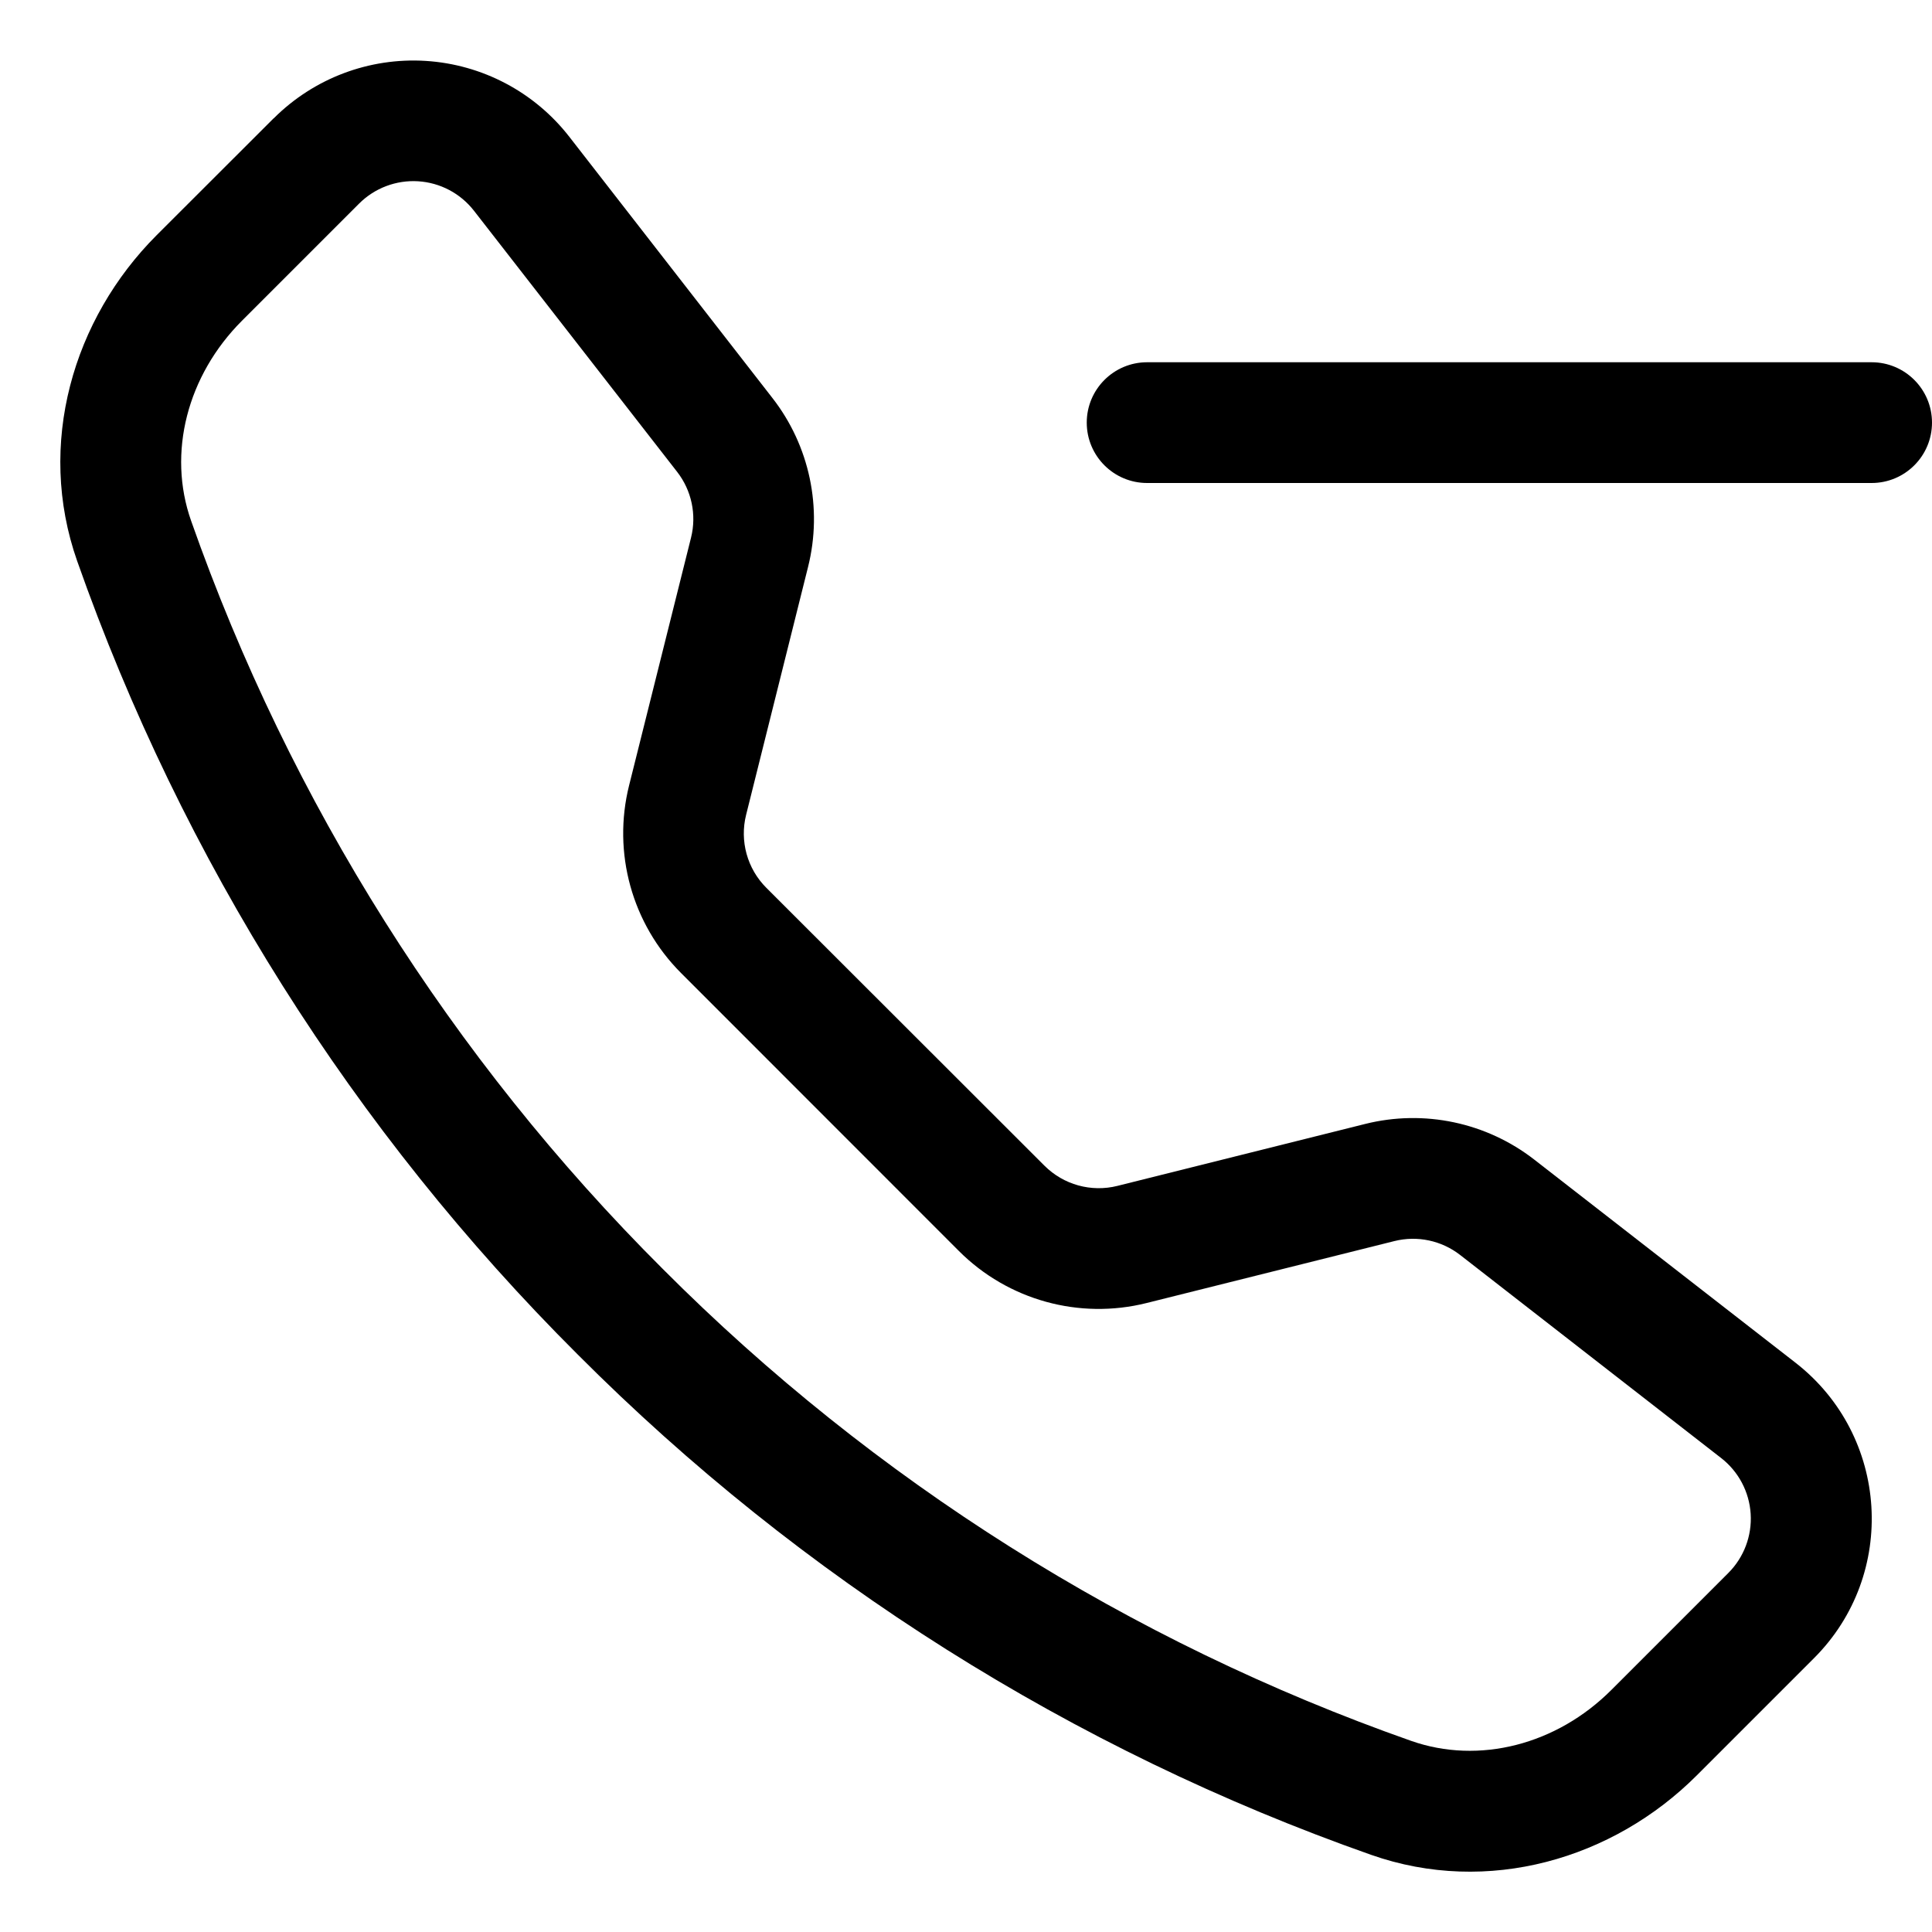
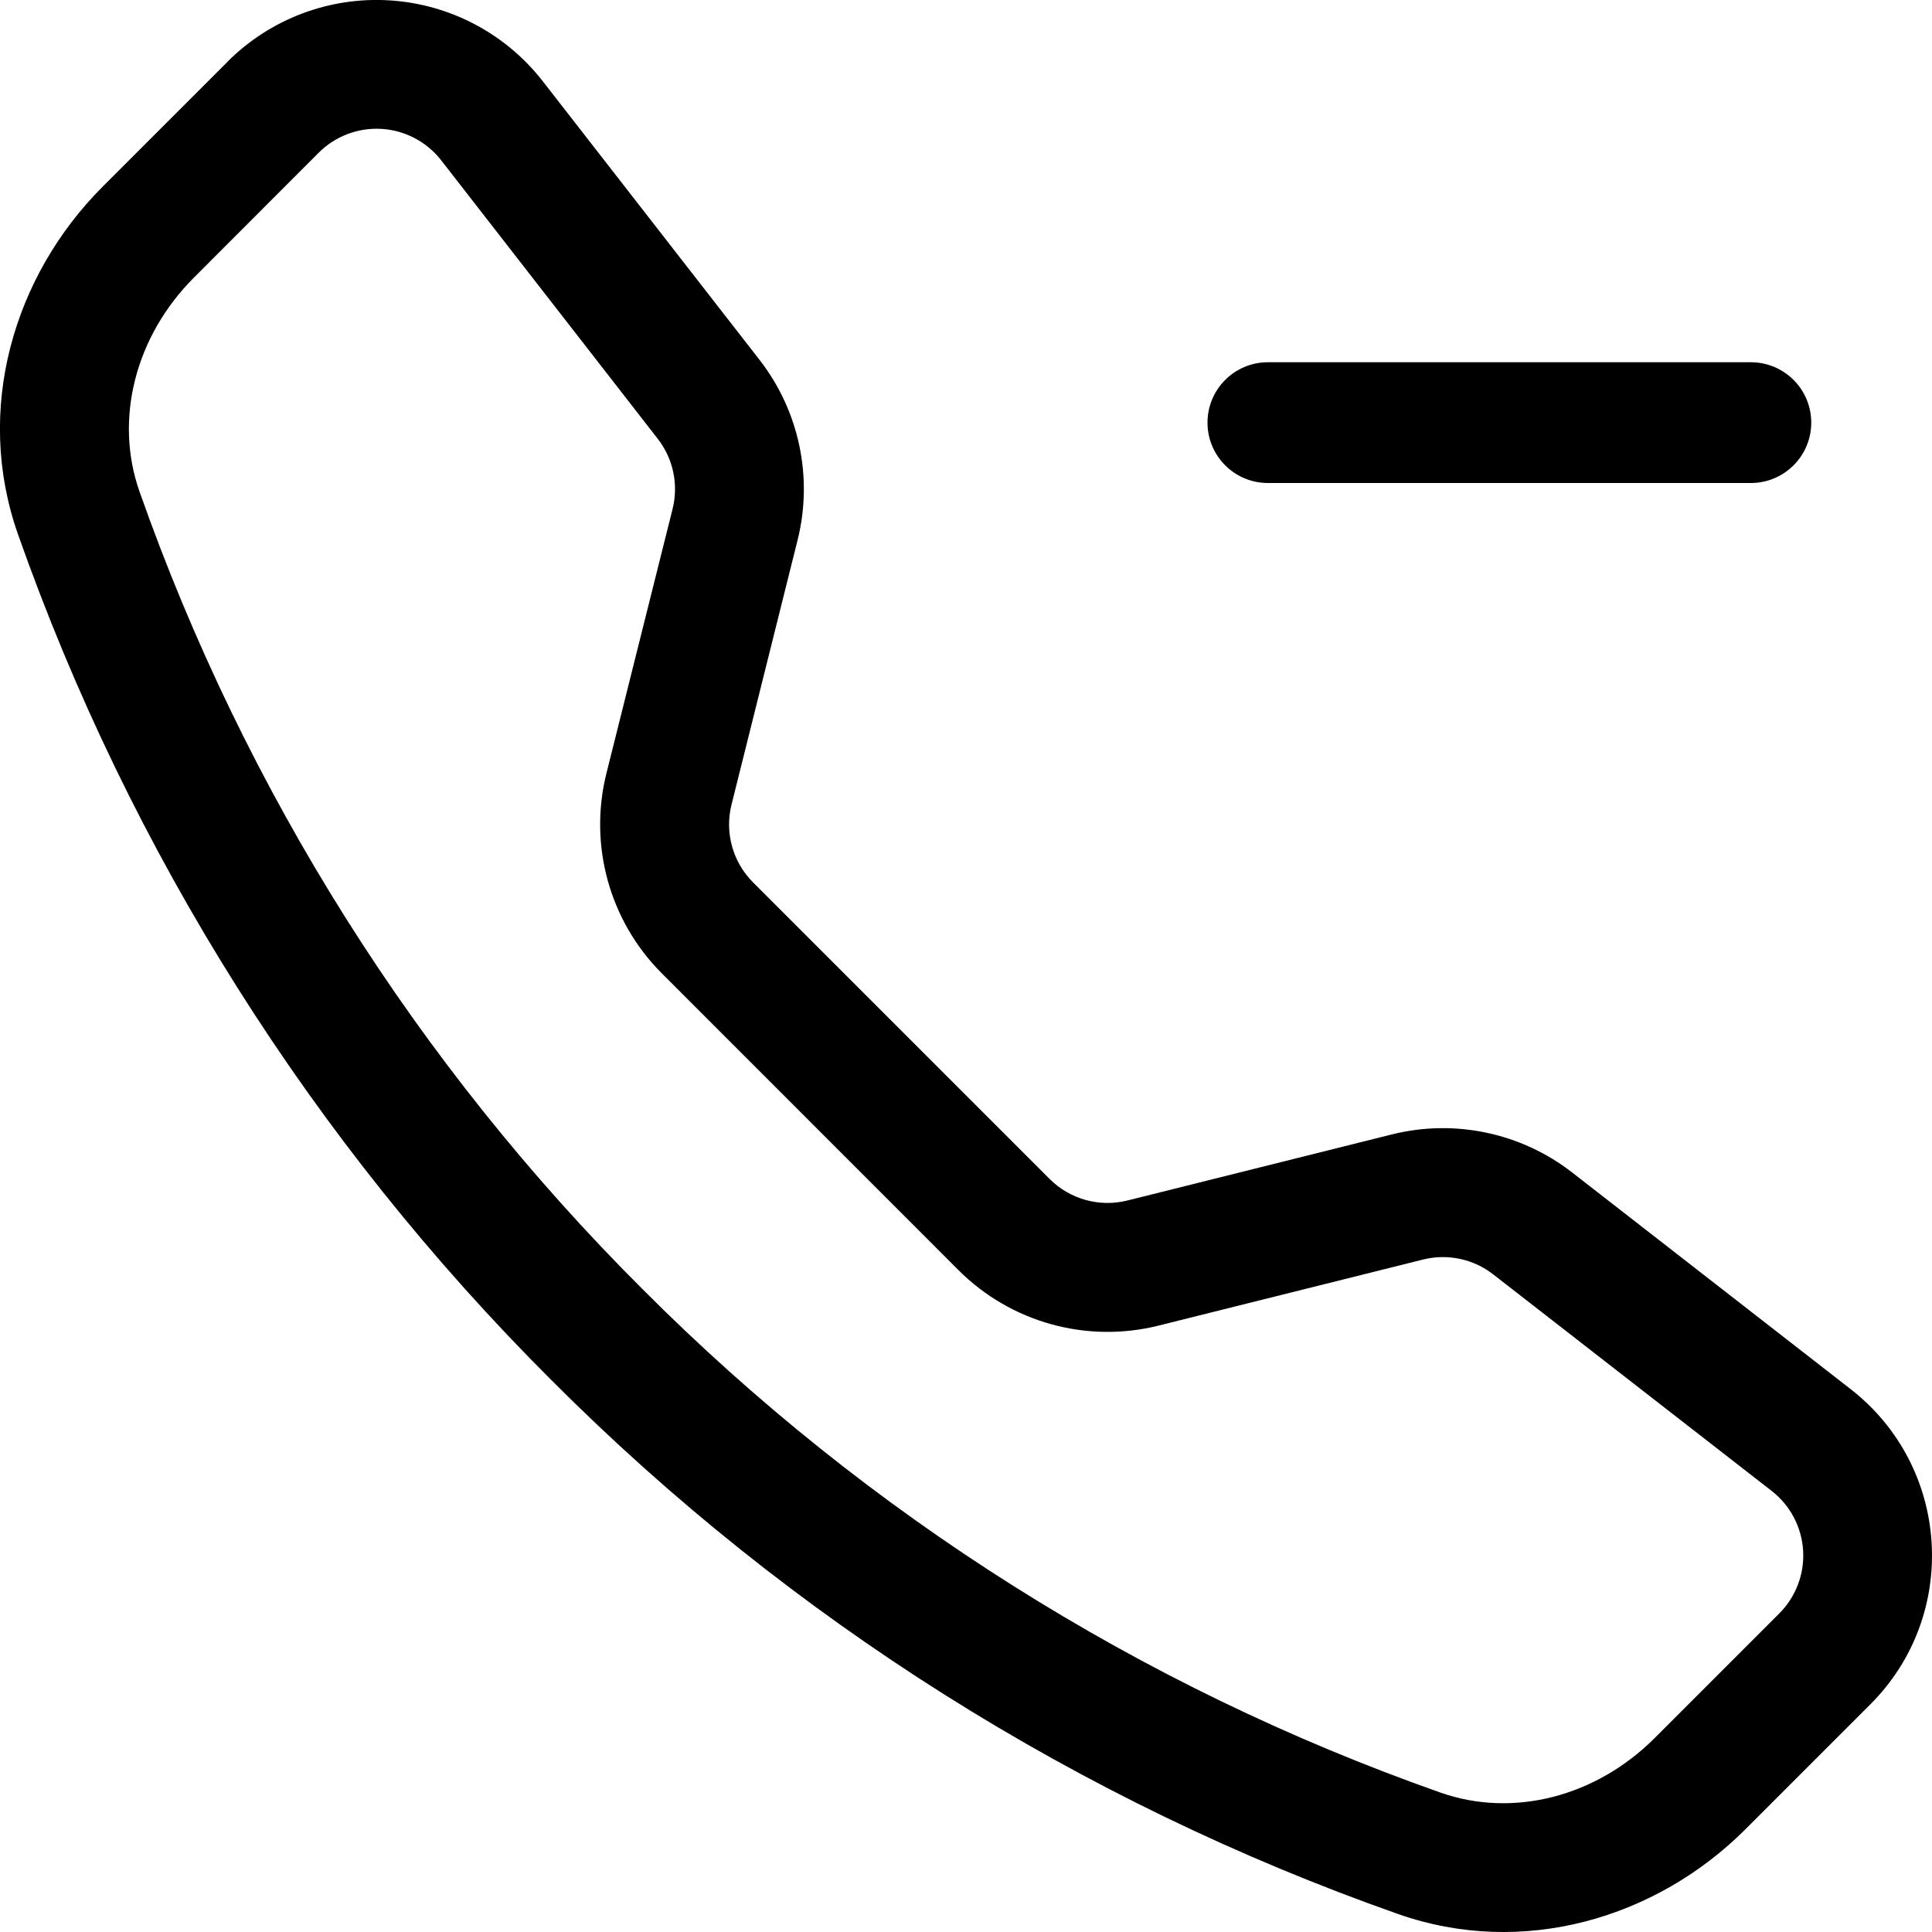
<svg xmlns="http://www.w3.org/2000/svg" width="1em" height="1em" viewBox="0 0 16 16" class="bi bi-telephone-minus" fill="currentColor">
-   <path fill-rule="evenodd" d="M3.925 1.745a.636.636 0 0 0-.951-.059l-.97.97c-.453.453-.62 1.095-.421 1.658A16.47 16.47 0 0 0 5.49 10.51a16.47 16.47 0 0 0 6.196 3.907c.563.198 1.205.032 1.658-.421l.97-.97a.636.636 0 0 0-.06-.951l-2.162-1.682a.636.636 0 0 0-.544-.115l-2.052.513a1.636 1.636 0 0 1-1.554-.43L5.64 8.058a1.636 1.636 0 0 1-.43-1.554l.513-2.052a.636.636 0 0 0-.115-.544L3.925 1.745zM2.267.98a1.636 1.636 0 0 1 2.448.153l1.681 2.162c.309.396.418.913.296 1.4l-.513 2.053a.636.636 0 0 0 .167.604L8.65 9.654a.636.636 0 0 0 .604.167l2.052-.513a1.636 1.636 0 0 1 1.401.296l2.162 1.681c.777.604.849 1.753.153 2.448l-.97.97c-.693.693-1.73.998-2.697.658a17.471 17.471 0 0 1-6.571-4.144A17.47 17.47 0 0 1 .639 4.646c-.34-.967-.035-2.004.658-2.698l.97-.969zM9 3.5a.5.5 0 0 1 .5-.5h6a.5.5 0 0 1 0 1h-6a.5.5 0 0 1-.5-.5z" />
+   <path fill-rule="evenodd" d="M3.654 1.328a.678.678 0 0 0-1.015-.063L1.605 2.3c-.483.484-.661 1.169-.45 1.77a17.568 17.568 0 0 0 4.168 6.608 17.569 17.569 0 0 0 6.608 4.168c.601.211 1.286.033 1.77-.45l1.034-1.034a.678.678 0 0 0-.063-1.015l-2.307-1.794a.678.678 0 0 0-.58-.122l-2.19.547a1.745 1.745 0 0 1-1.657-.459L5.482 8.062a1.745 1.745 0 0 1-.46-1.657l.548-2.19a.678.678 0 0 0-.122-.58L3.654 1.328zM1.884.511a1.745 1.745 0 0 1 2.612.163L6.29 2.98c.329.423.445.974.315 1.494l-.547 2.19a.678.678 0 0 0 .178.643l2.457 2.457a.678.678 0 0 0 .644.178l2.189-.547a1.745 1.745 0 0 1 1.494.315l2.306 1.794c.829.645.905 1.87.163 2.611l-1.034 1.034c-.74.74-1.846 1.065-2.877.702a18.634 18.634 0 0 1-7.01-4.42 18.634 18.634 0 0 1-4.42-7.009c-.362-1.03-.037-2.137.703-2.877L1.885.511zM10 3.5a.5.5 0 0 1 .5-.5h4a.5.5 0 0 1 0 1h-4a.5.5 0 0 1-.5-.5z" />
</svg>
